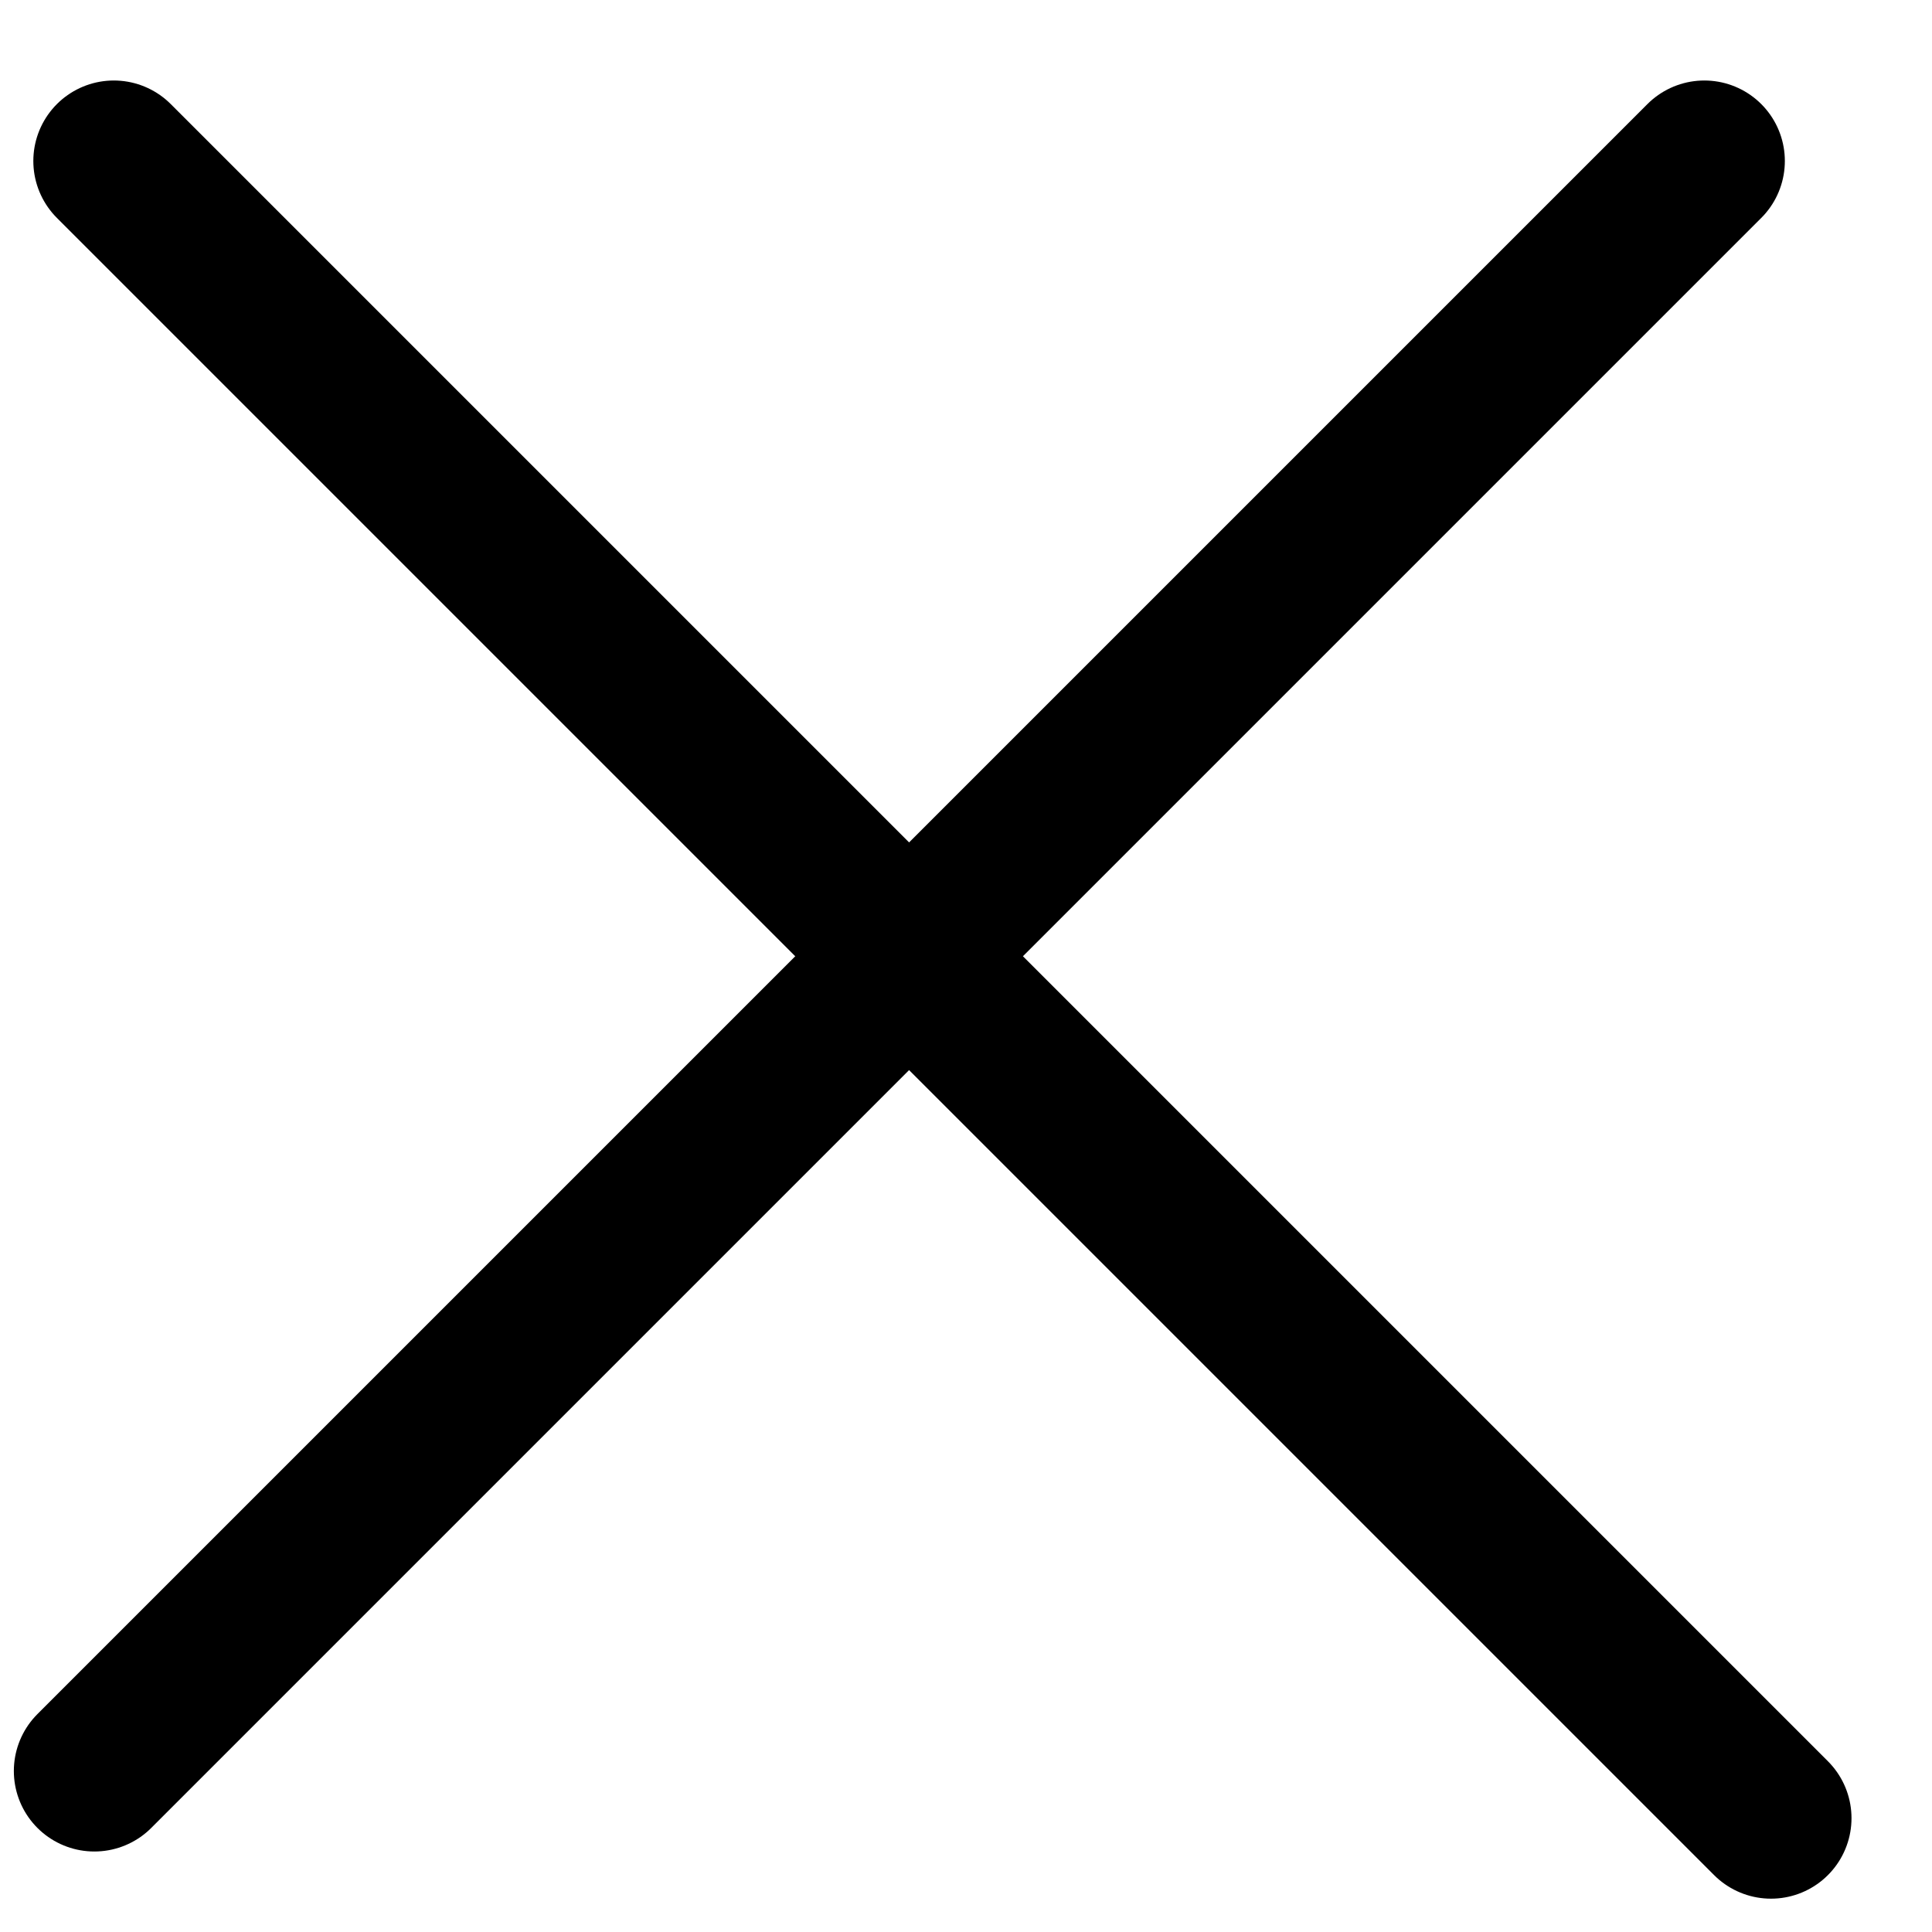
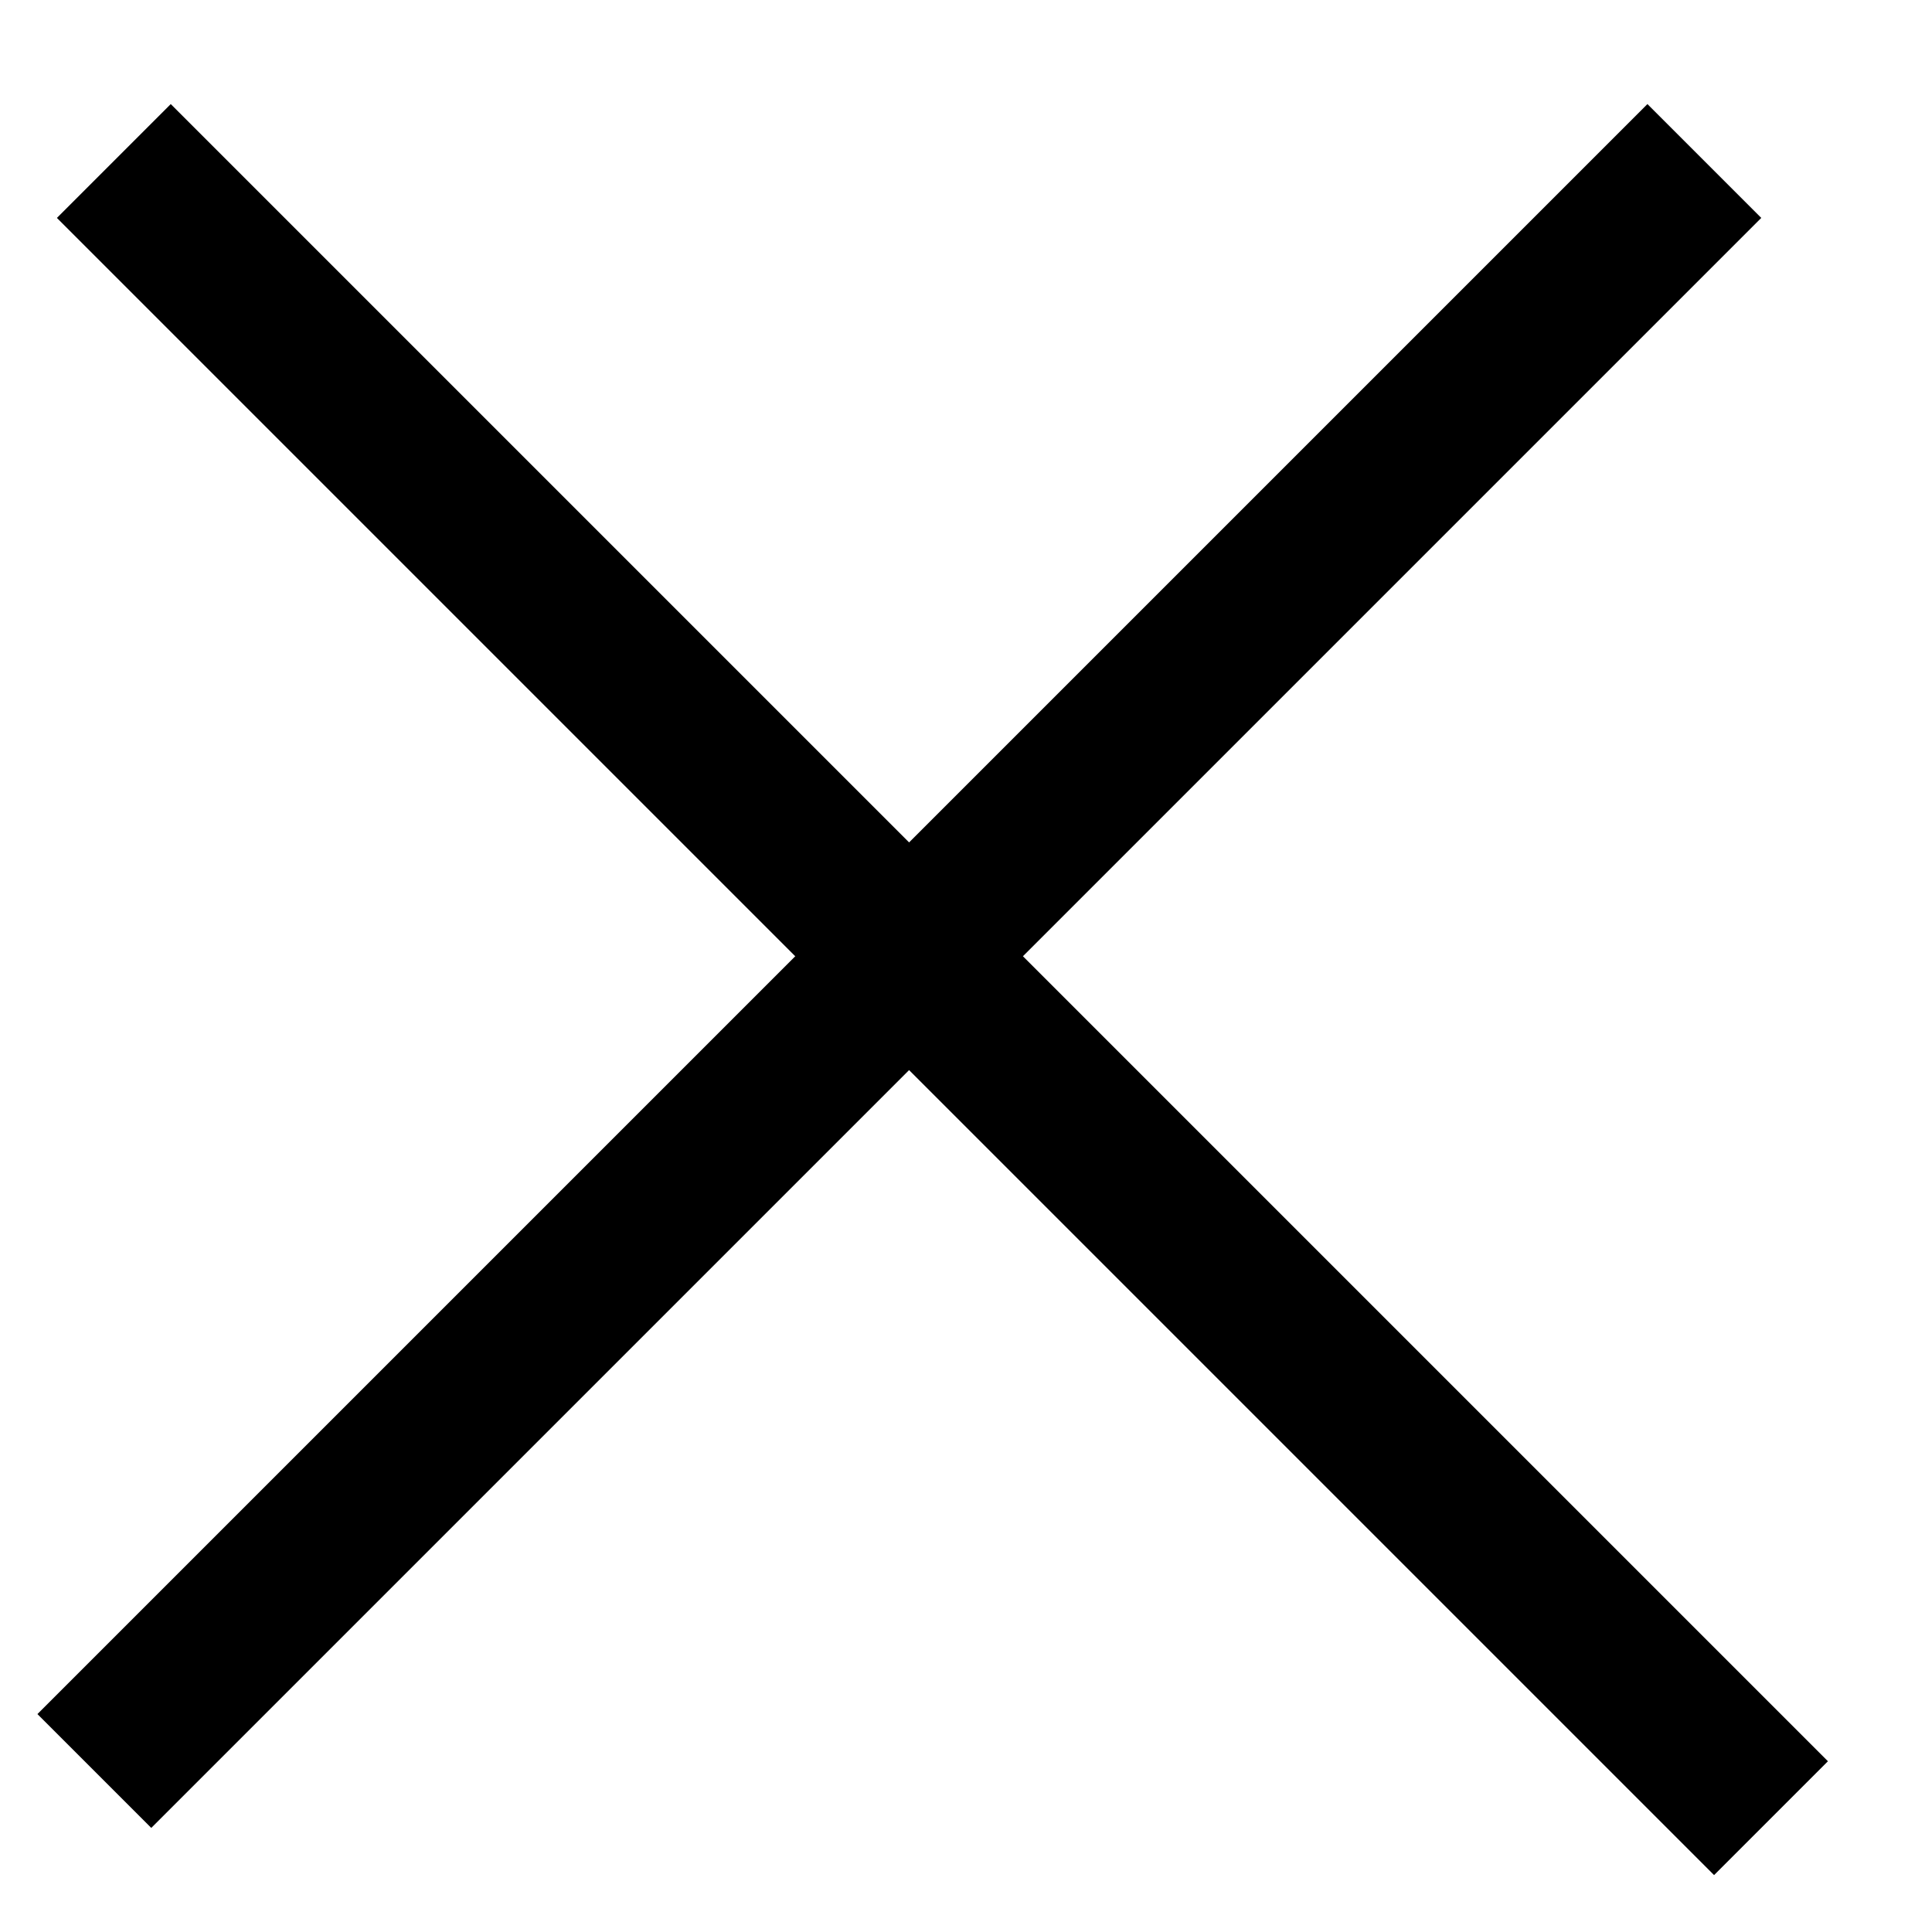
<svg xmlns="http://www.w3.org/2000/svg" width="12" height="12" viewBox="0 0 12 12" fill="none">
-   <line x1="0.707" y1="1" x2="11" y2="11.293" stroke="black" stroke-linecap="round" />
-   <path d="M0.586 11L10.586 1" stroke="black" stroke-linecap="round" />
+   <line x1="0.707" y1="1" x2="11" y2="11.293" stroke="black" strokeLinecap="round" />
+   <path d="M0.586 11L10.586 1" stroke="black" strokeLinecap="round" />
</svg>
